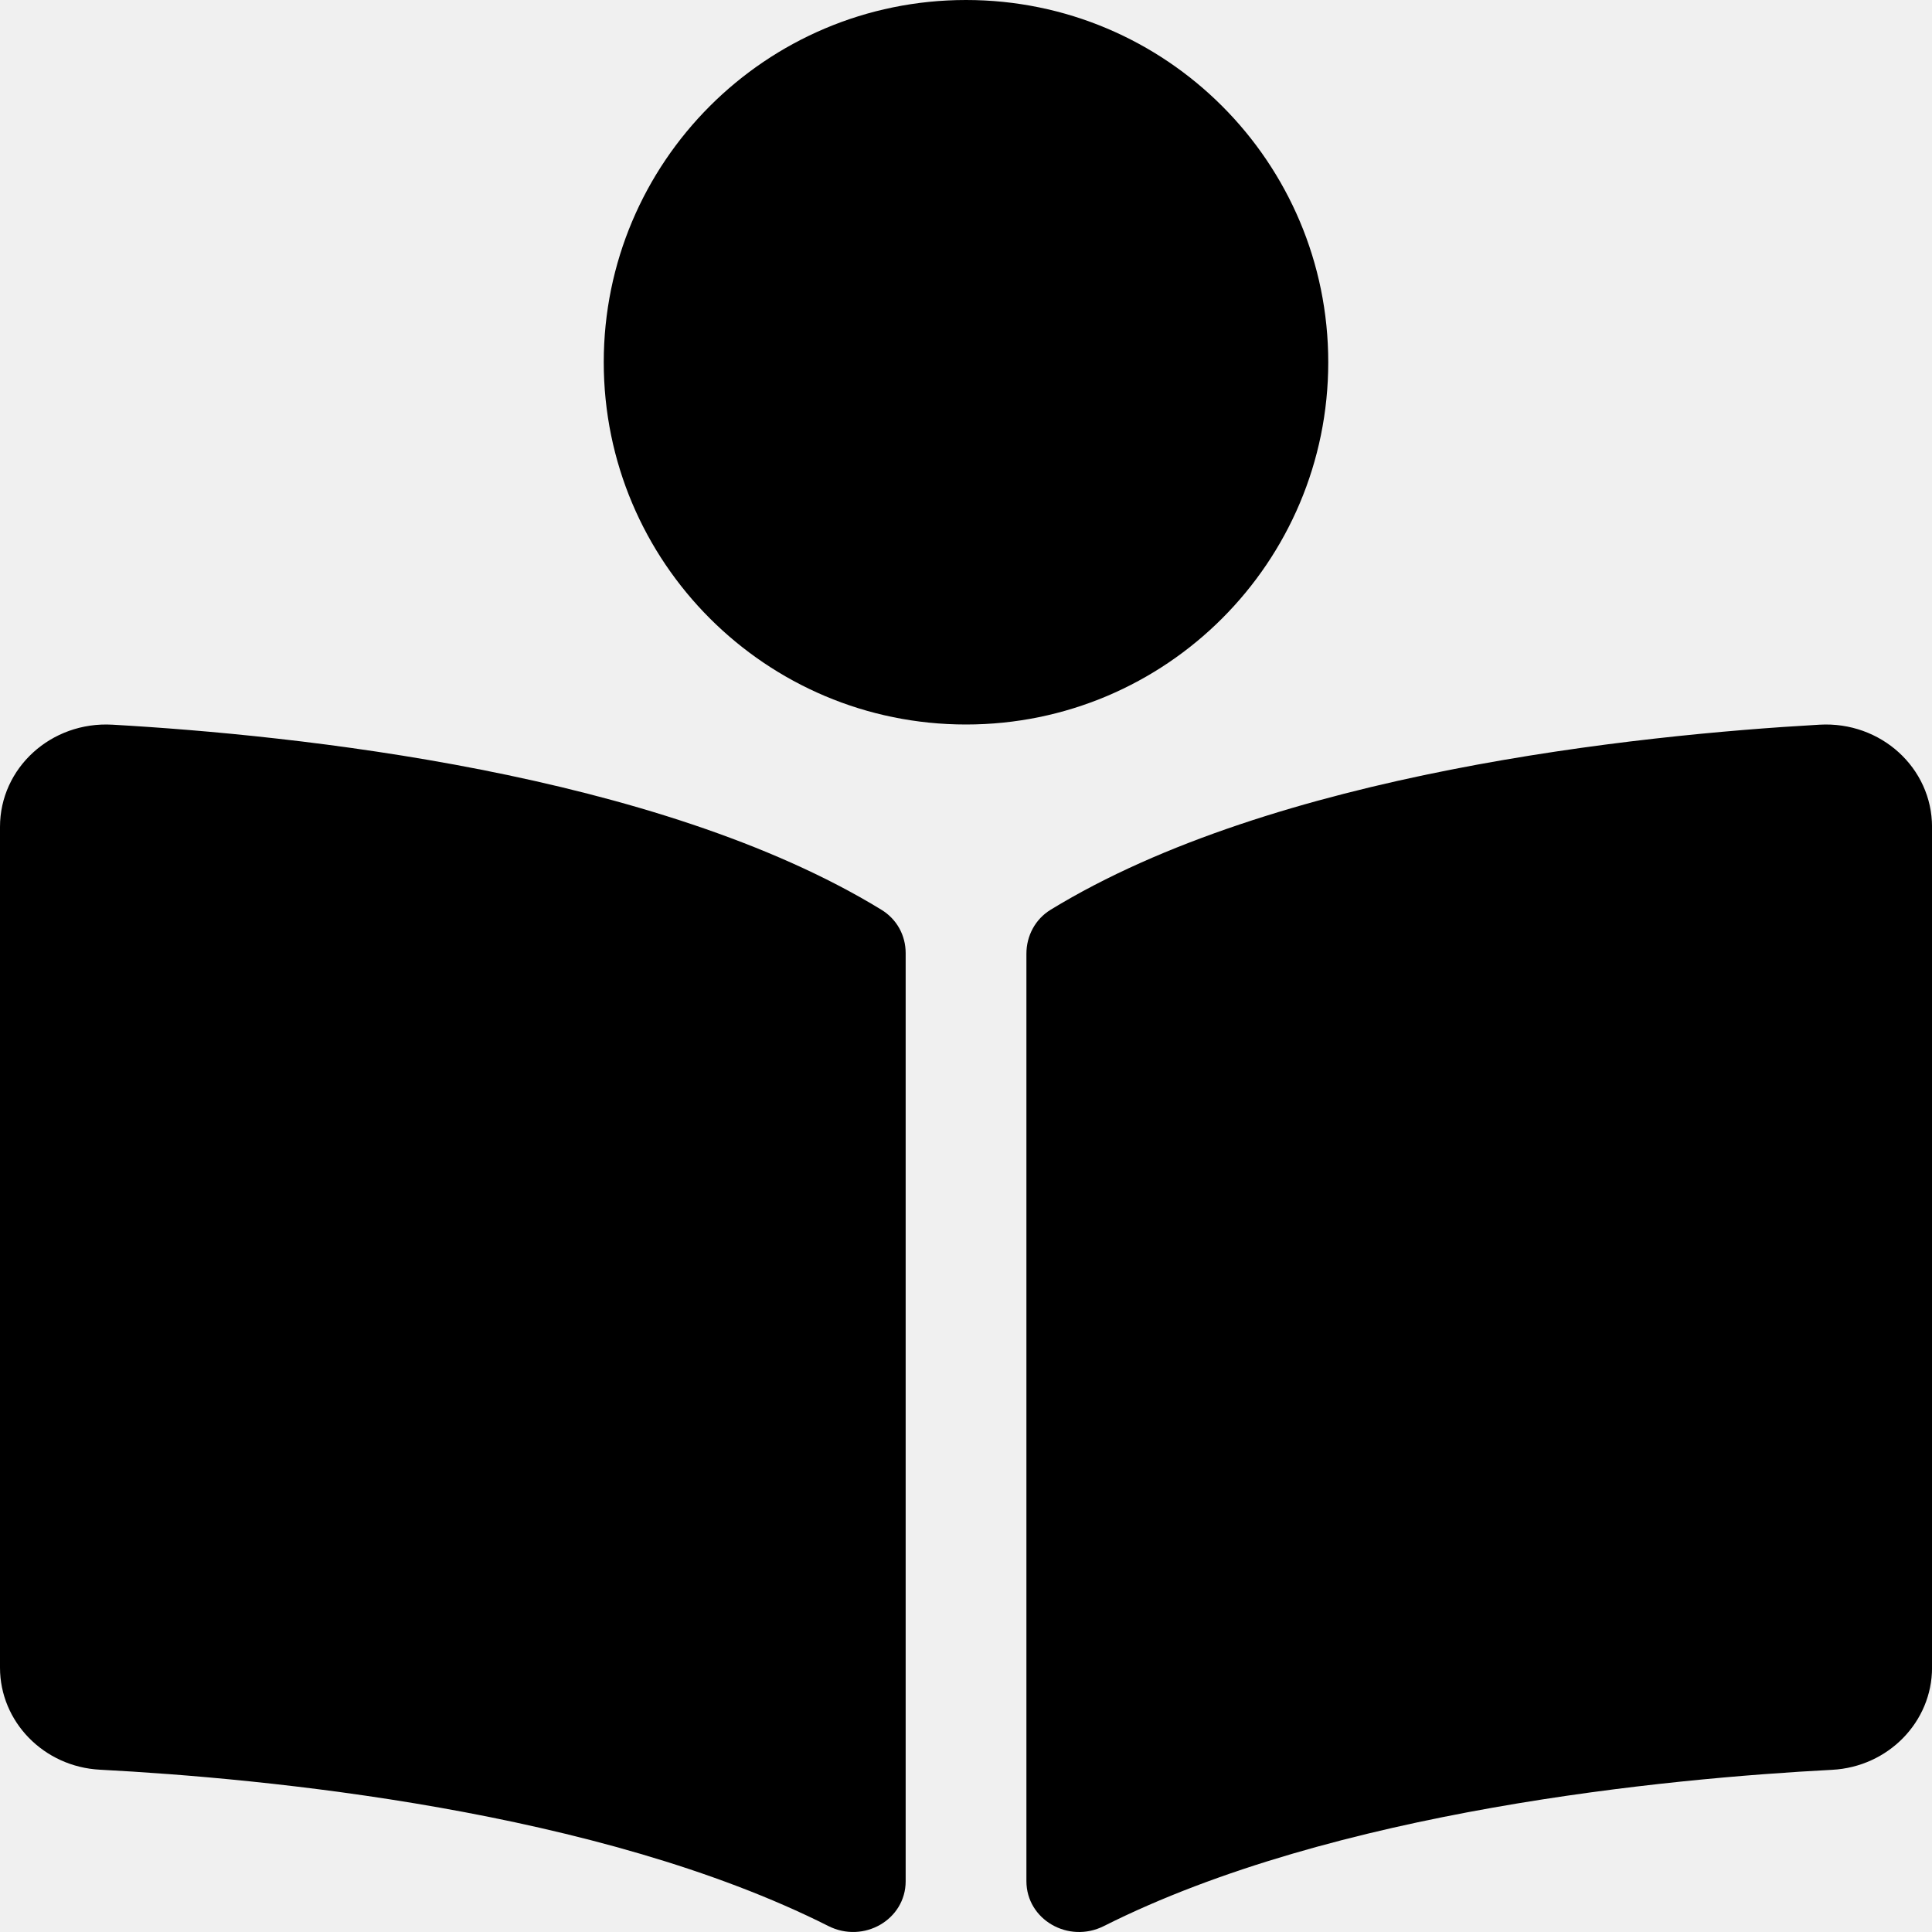
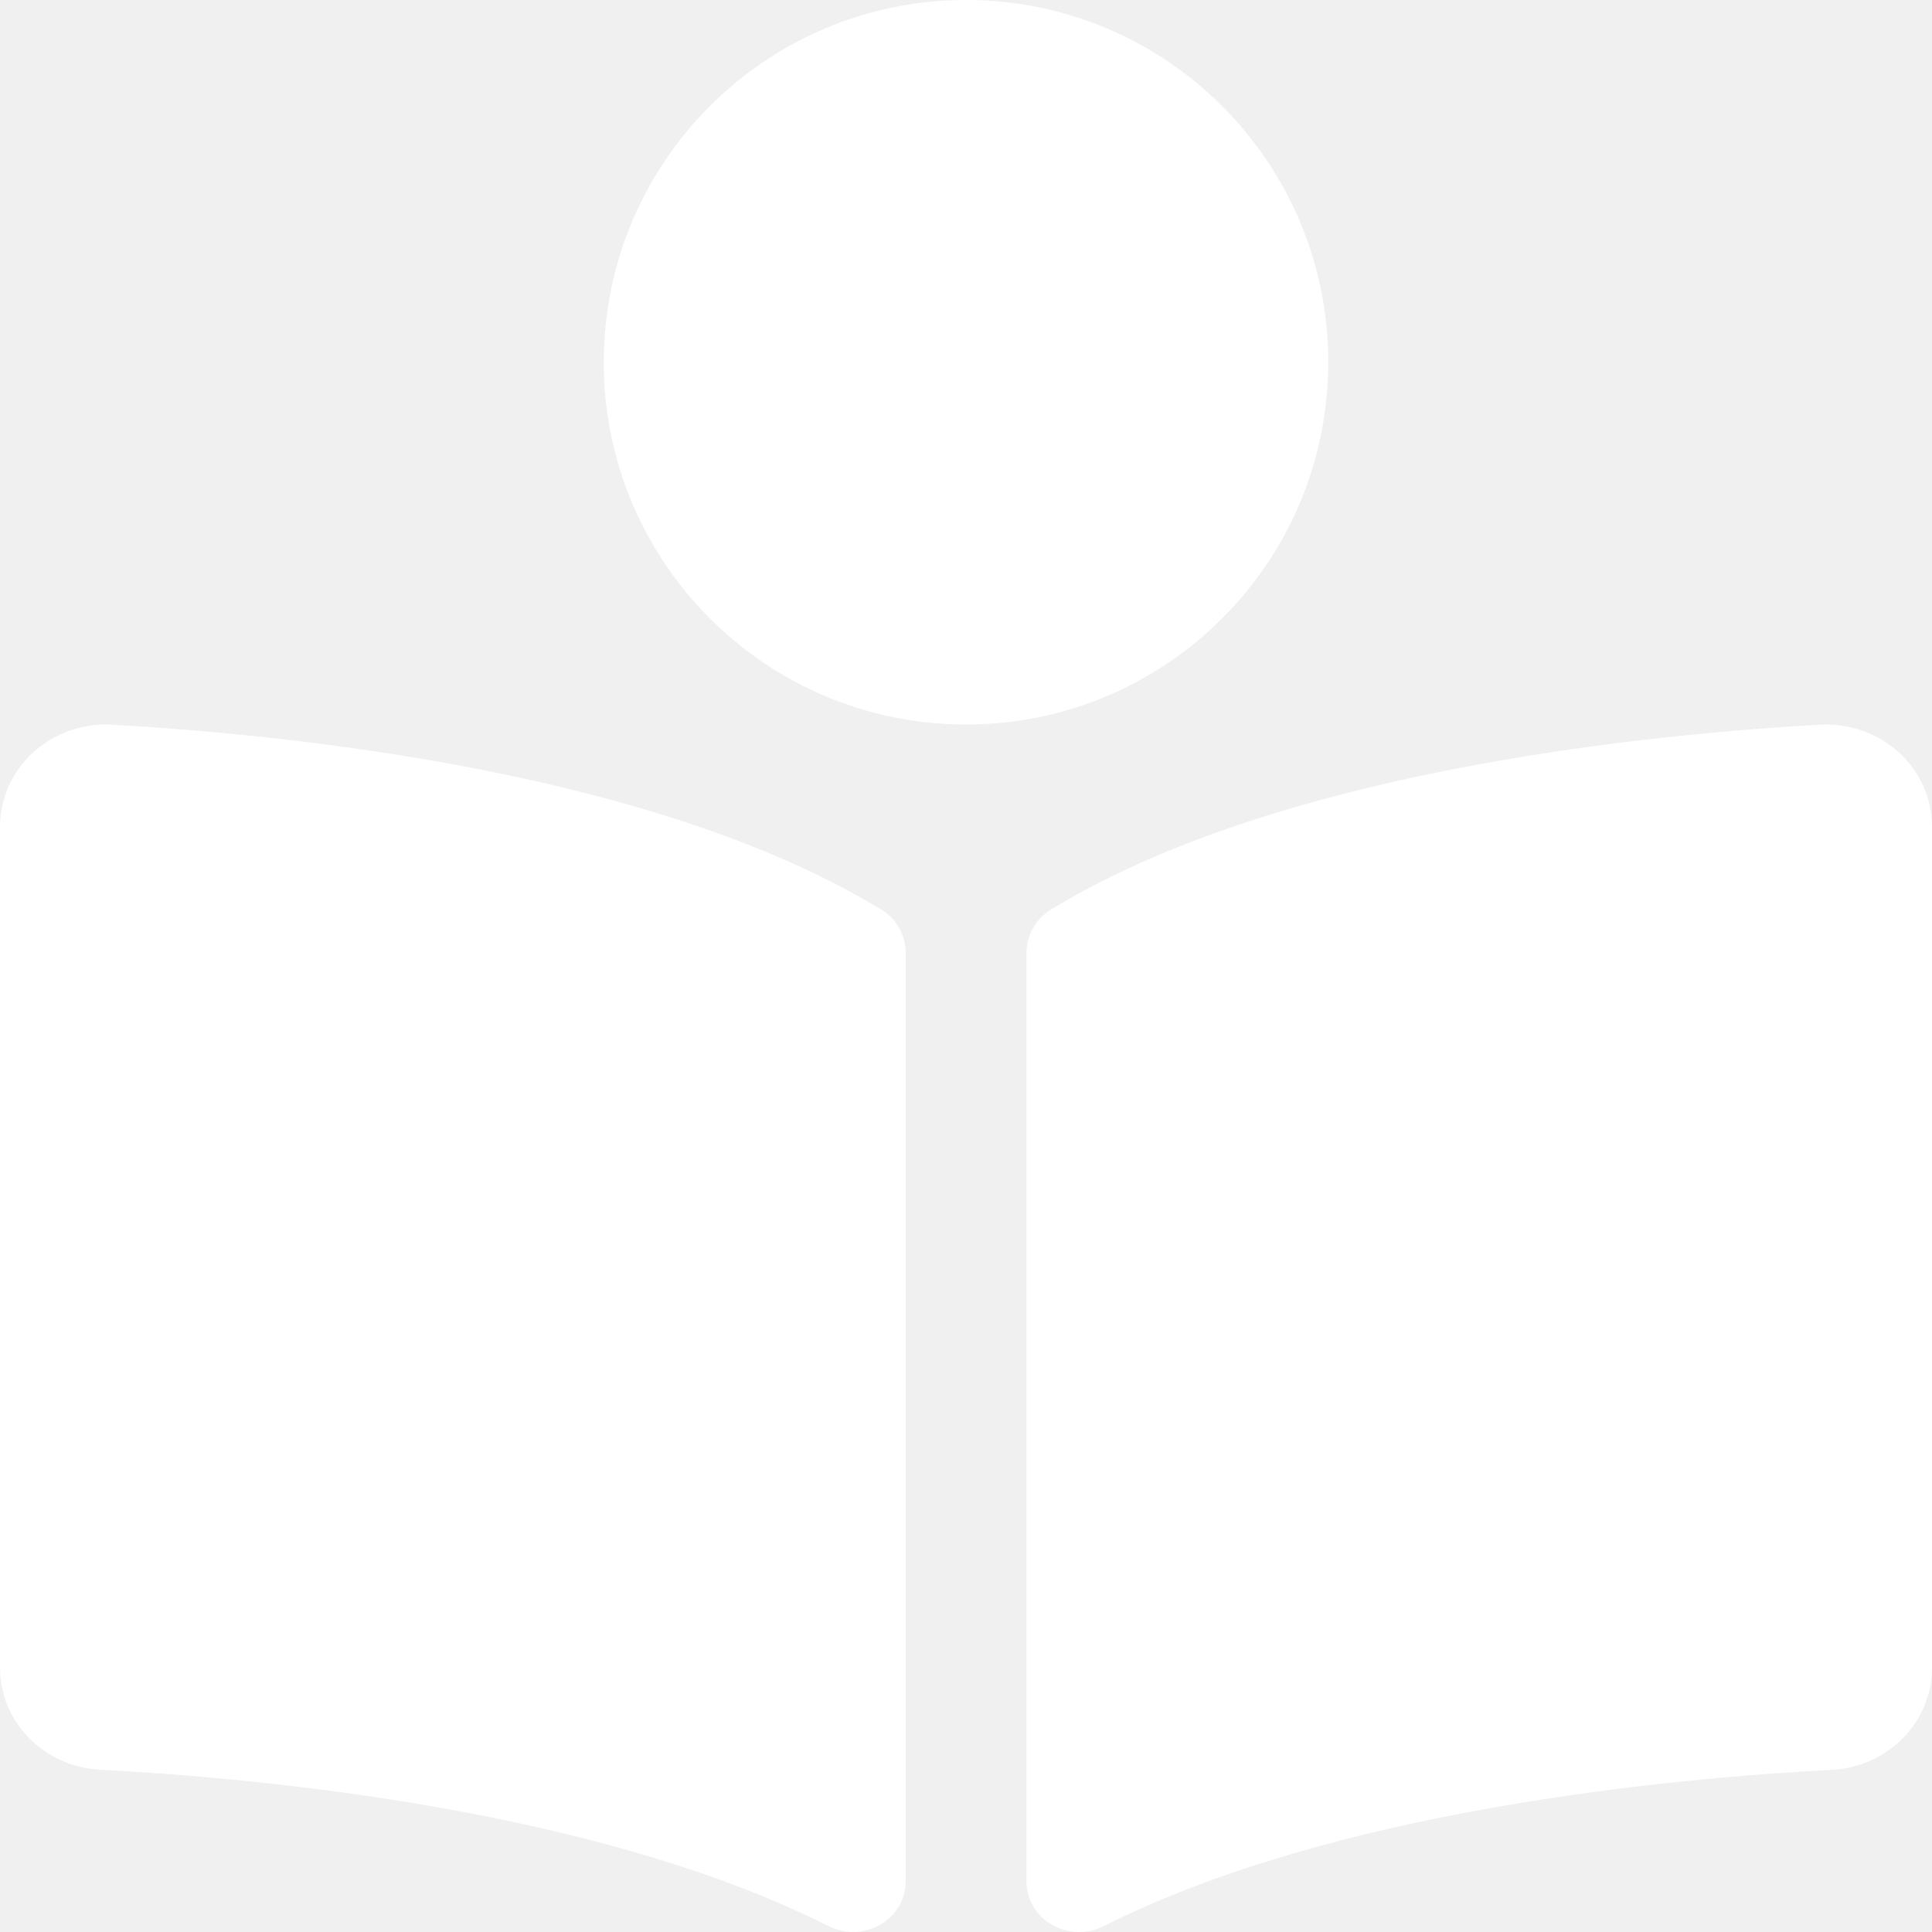
- <svg xmlns="http://www.w3.org/2000/svg" stroke="currentColor" fill="currentColor" stroke-width="0" viewBox="0 0 512 512" height="1em" width="1em">
+ <svg xmlns="http://www.w3.org/2000/svg" stroke="white" fill="white" stroke-width="0" viewBox="0 0 512 512" height="1em" width="1em">
  <path d="M352 96c0-53.02-42.98-96-96-96s-96 42.98-96 96 42.98 96 96 96 96-42.98 96-96zM233.59 241.1c-59.33-36.32-155.43-46.3-203.79-49.05C13.55 191.13 0 203.51 0 219.14v222.8c0 14.33 11.59 26.28 26.49 27.05 43.66 2.29 131.99 10.68 193.04 41.43 9.37 4.72 20.48-1.71 20.48-11.87V252.56c-.01-4.67-2.32-8.95-6.42-11.46zm248.61-49.05c-48.35 2.74-144.46 12.73-203.78 49.05-4.1 2.51-6.41 6.96-6.41 11.63v245.79c0 10.19 11.14 16.63 20.54 11.9 61.04-30.72 149.32-39.11 192.97-41.4 14.9-.78 26.49-12.73 26.49-27.06V219.14c-.01-15.63-13.56-28.01-29.81-27.09z">
-                   </path>
+    </path>
</svg>
